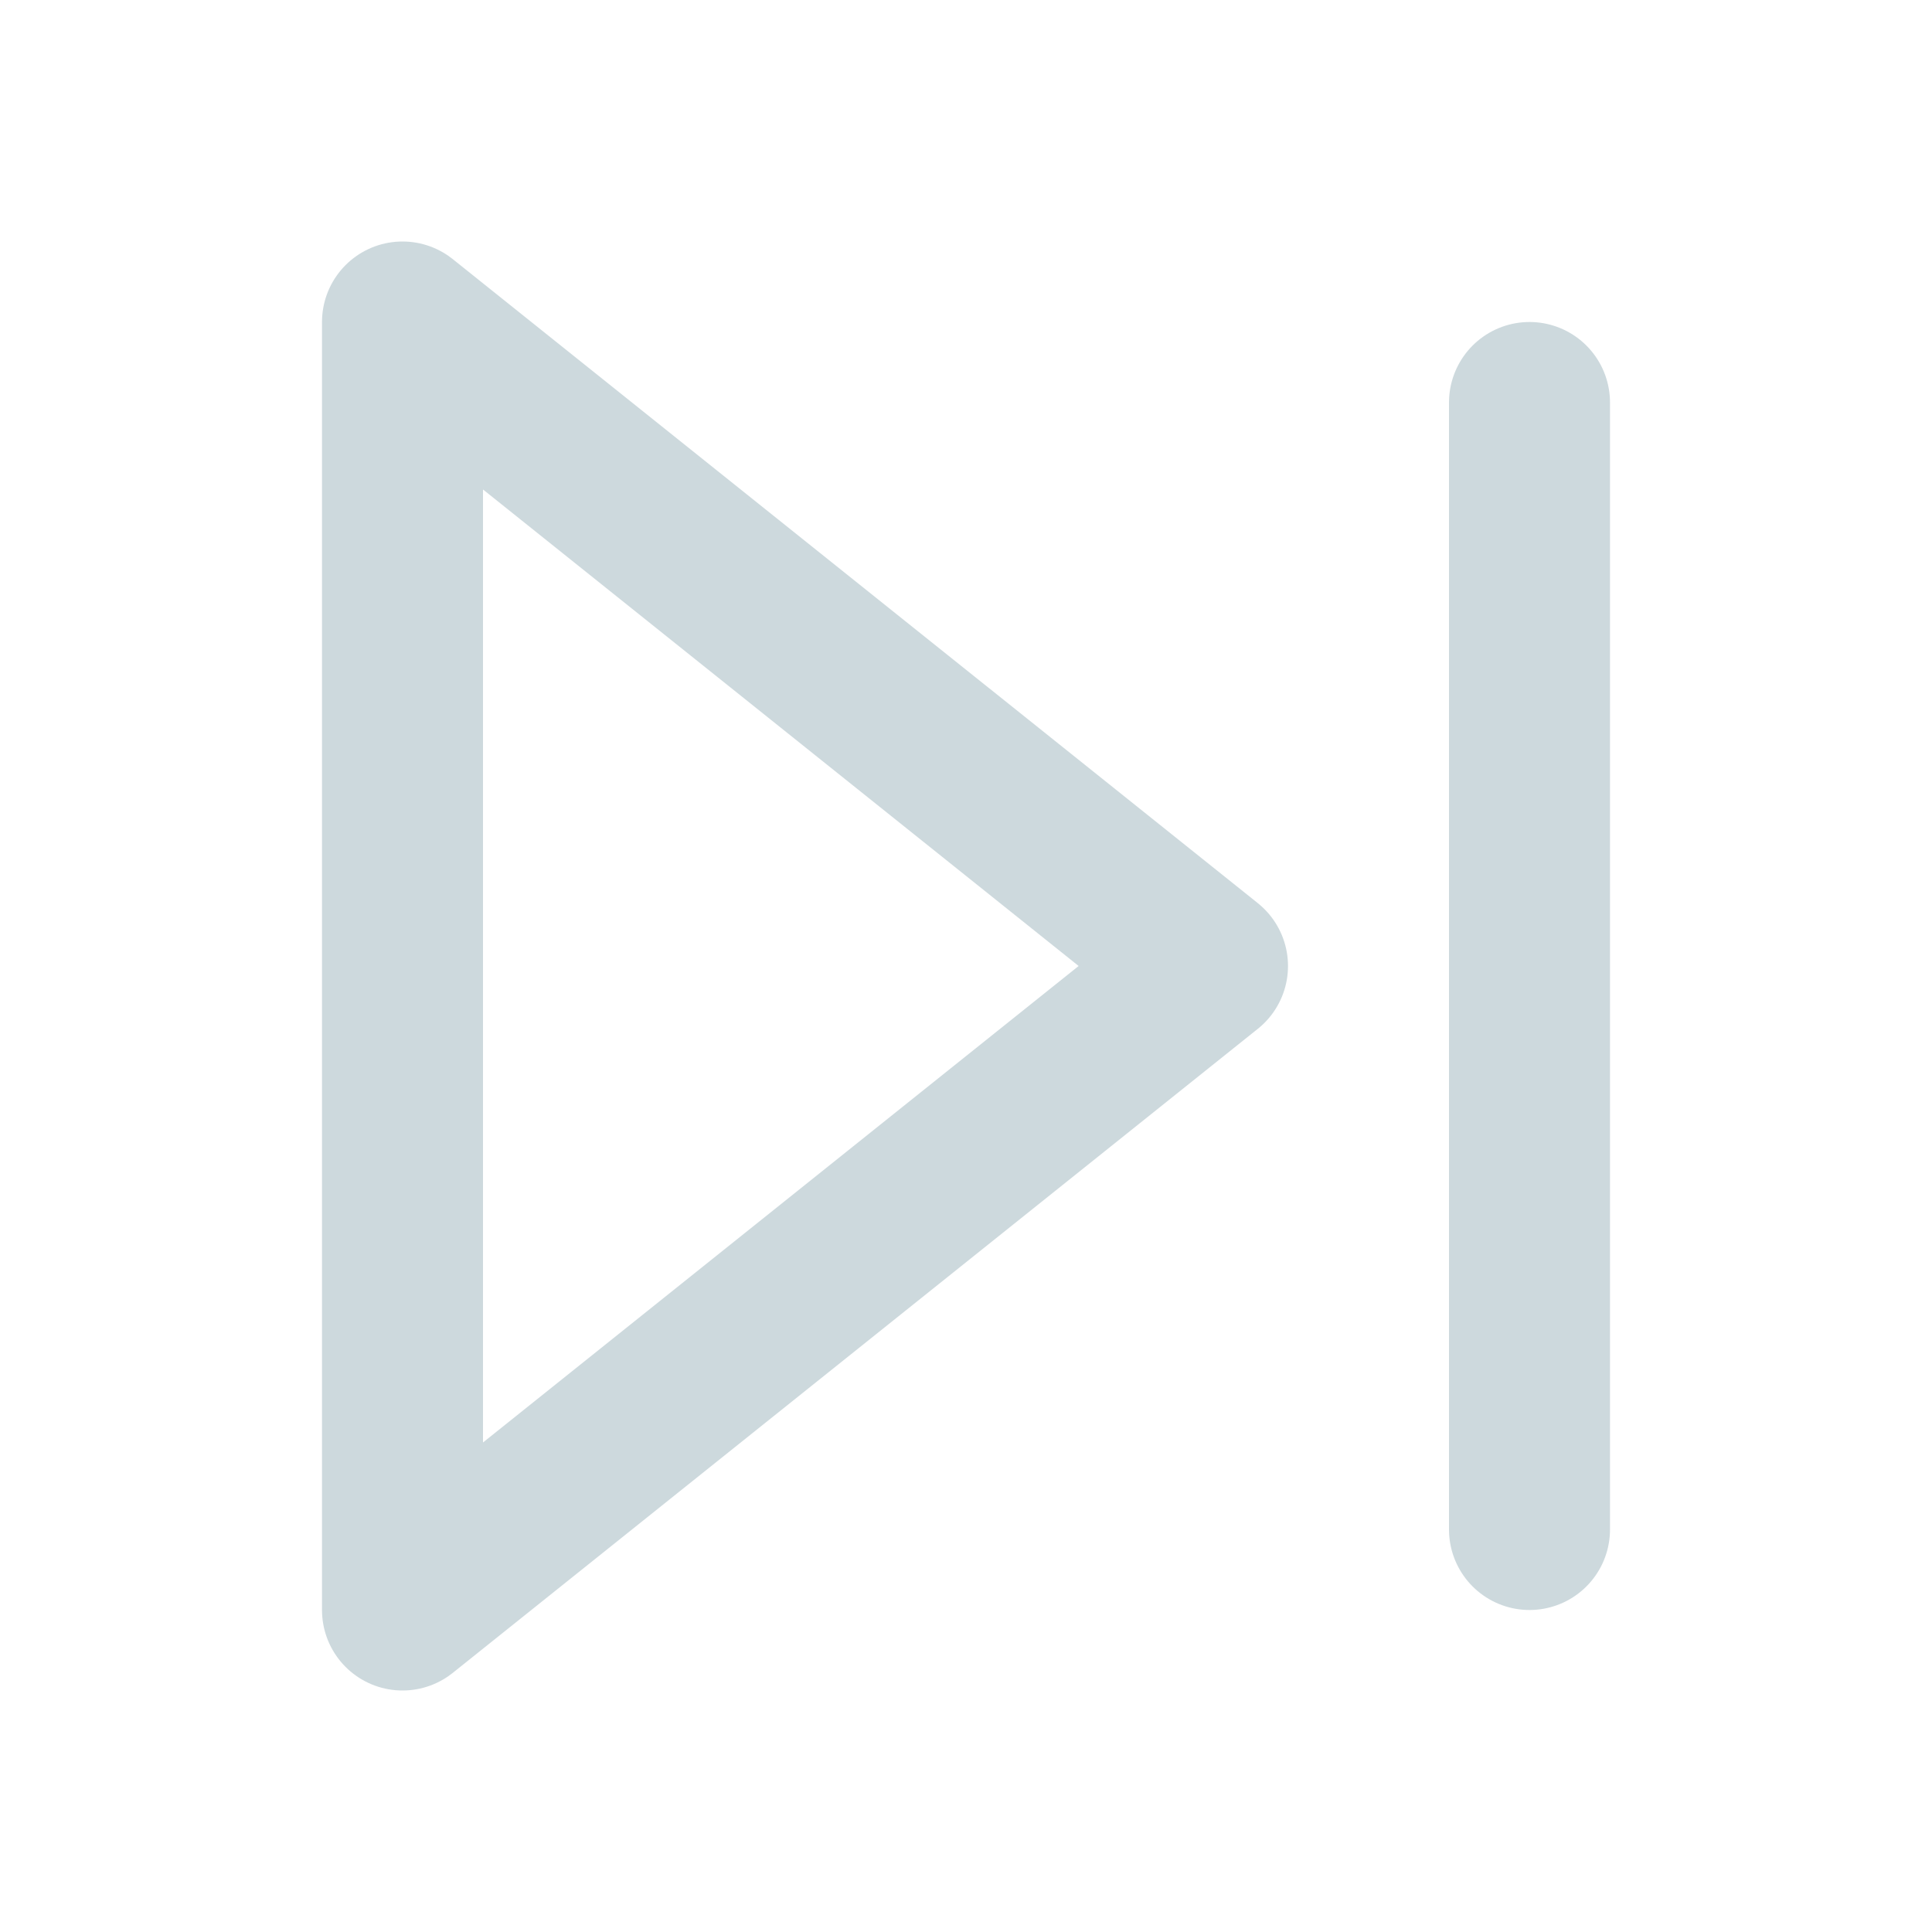
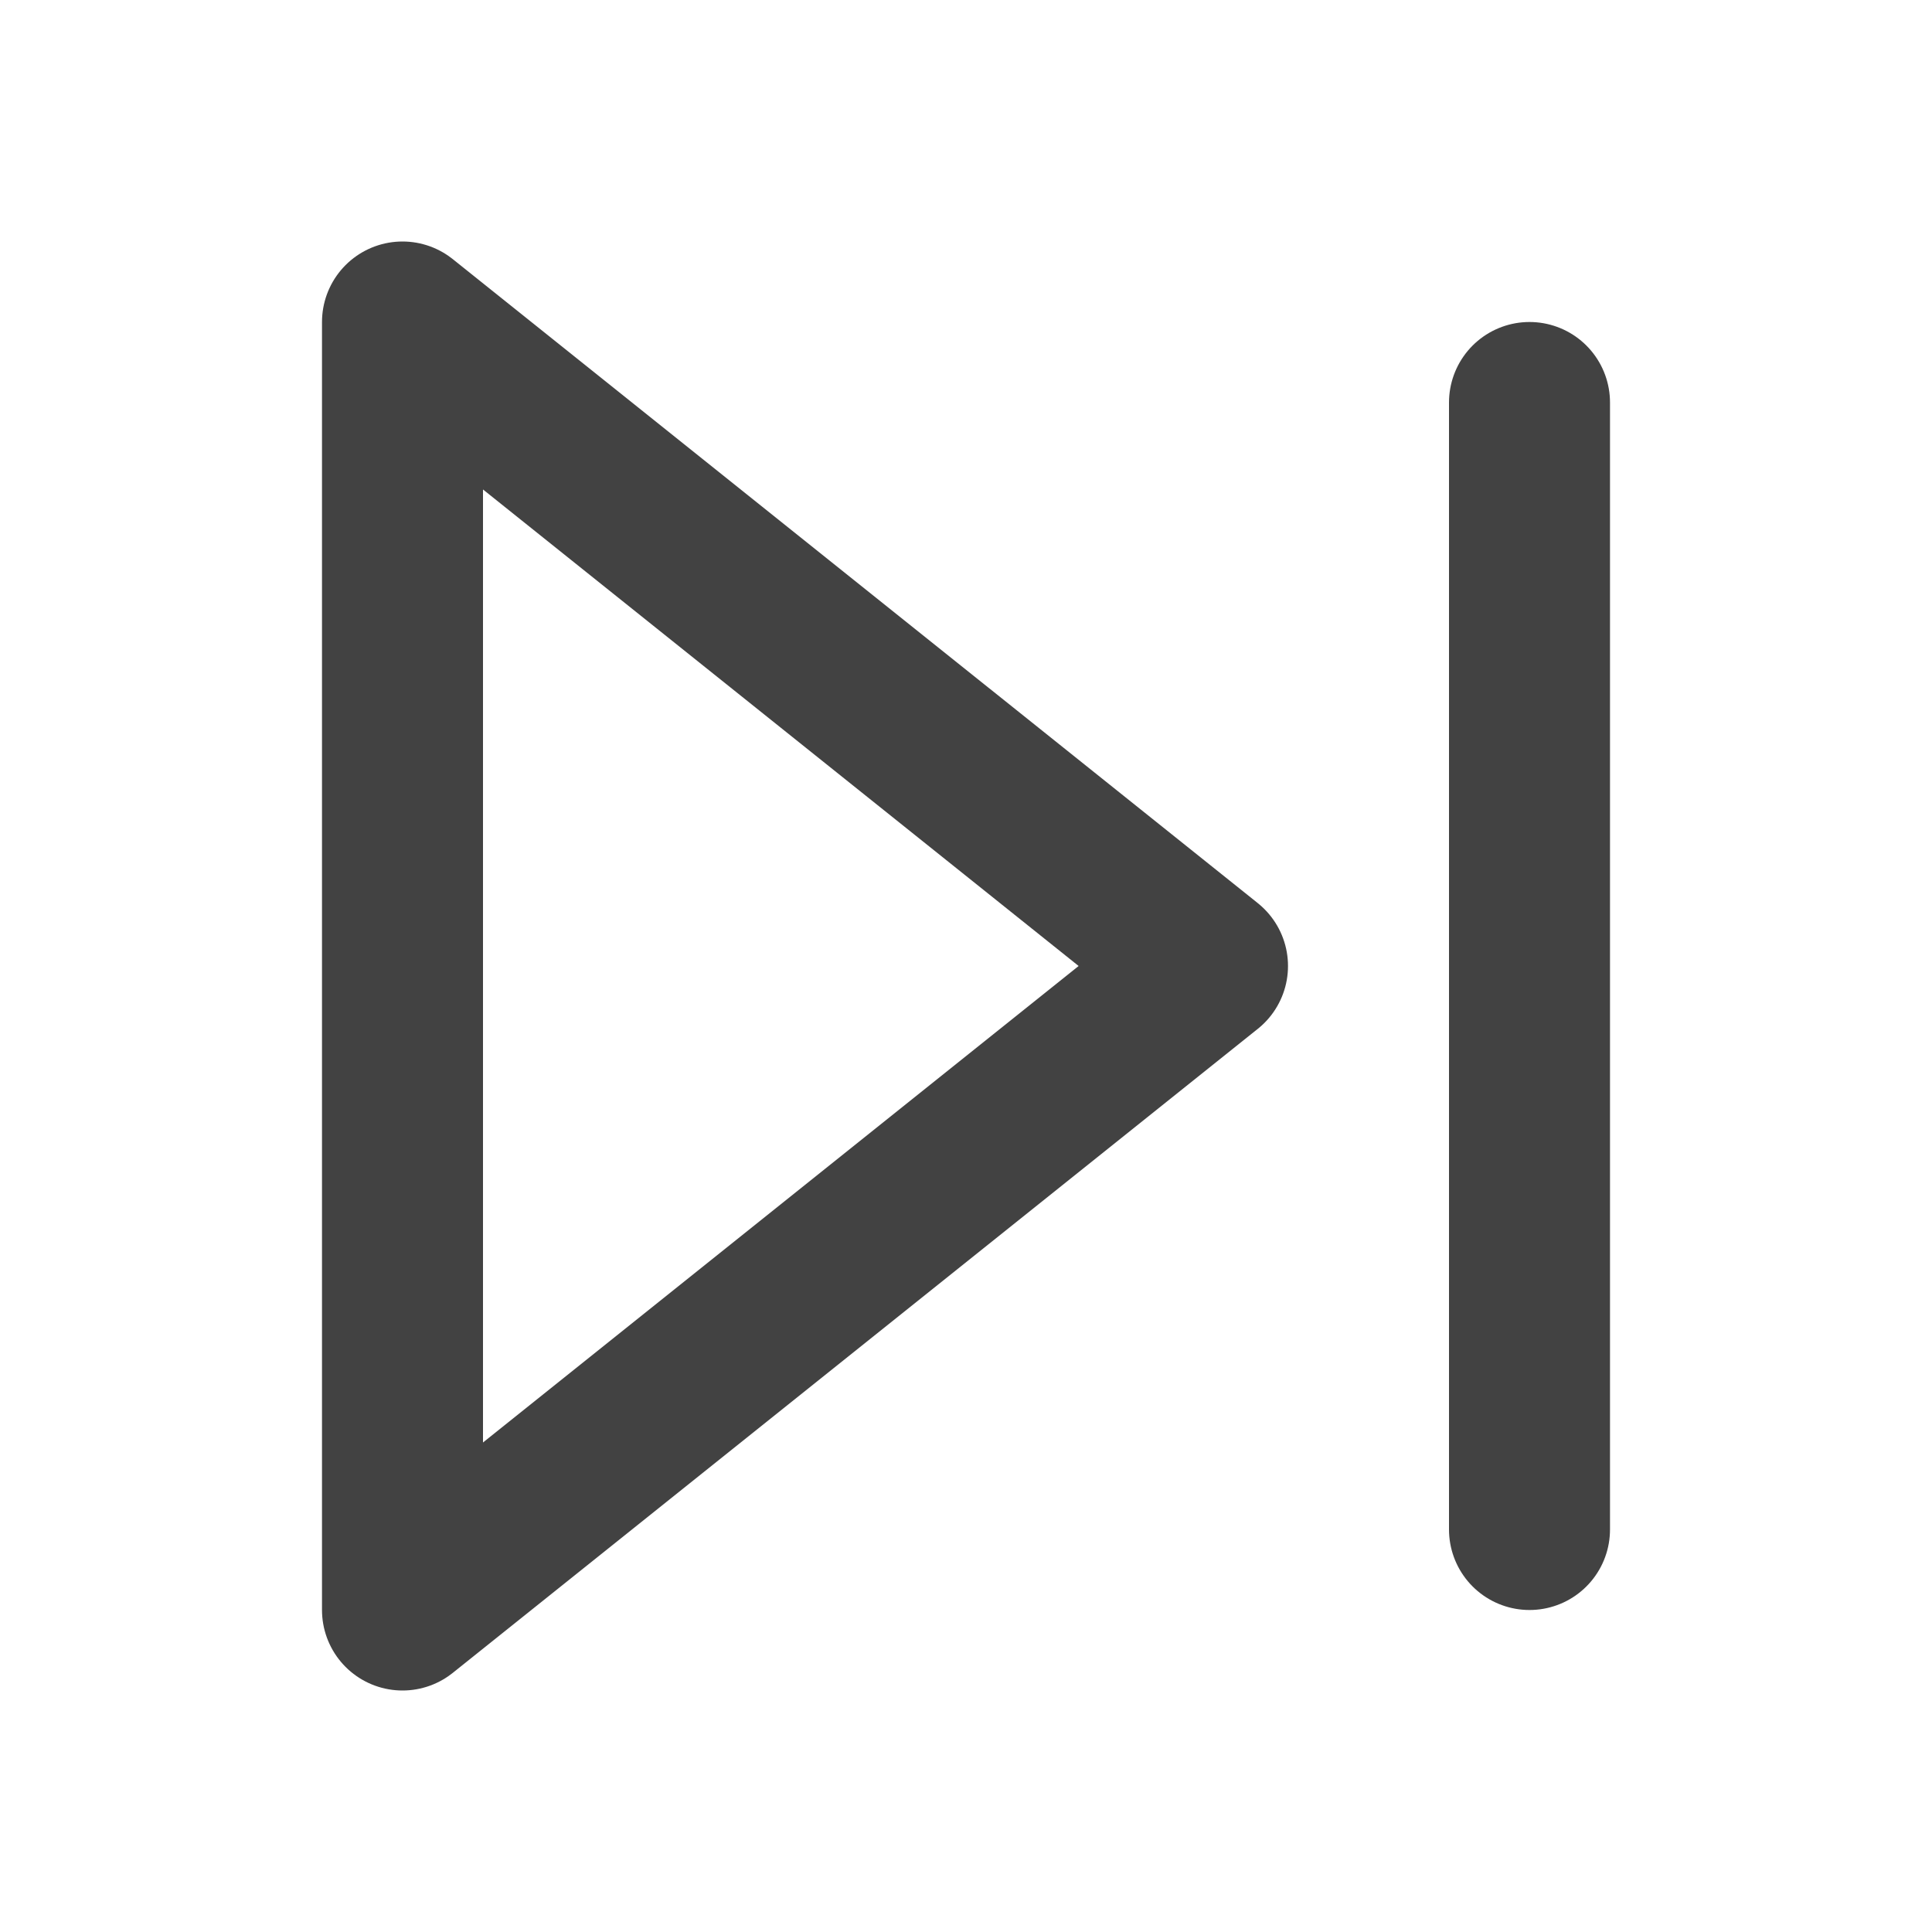
- <svg xmlns="http://www.w3.org/2000/svg" width="24" height="24" viewBox="0 0 24 24" fill="none" stroke="#CDD9DD" stroke-width="2" stroke-linecap="round" stroke-linejoin="round" class="feather feather-skip-forward">
+ <svg xmlns="http://www.w3.org/2000/svg" width="24" height="24" viewBox="0 0 24 24" fill="none" stroke="#424242" stroke-width="2" stroke-linecap="round" stroke-linejoin="round" class="feather feather-skip-forward">
  <polygon points="5 4 15 12 5 20 5 4" />
  <line x1="19" y1="5" x2="19" y2="19" />
</svg>
